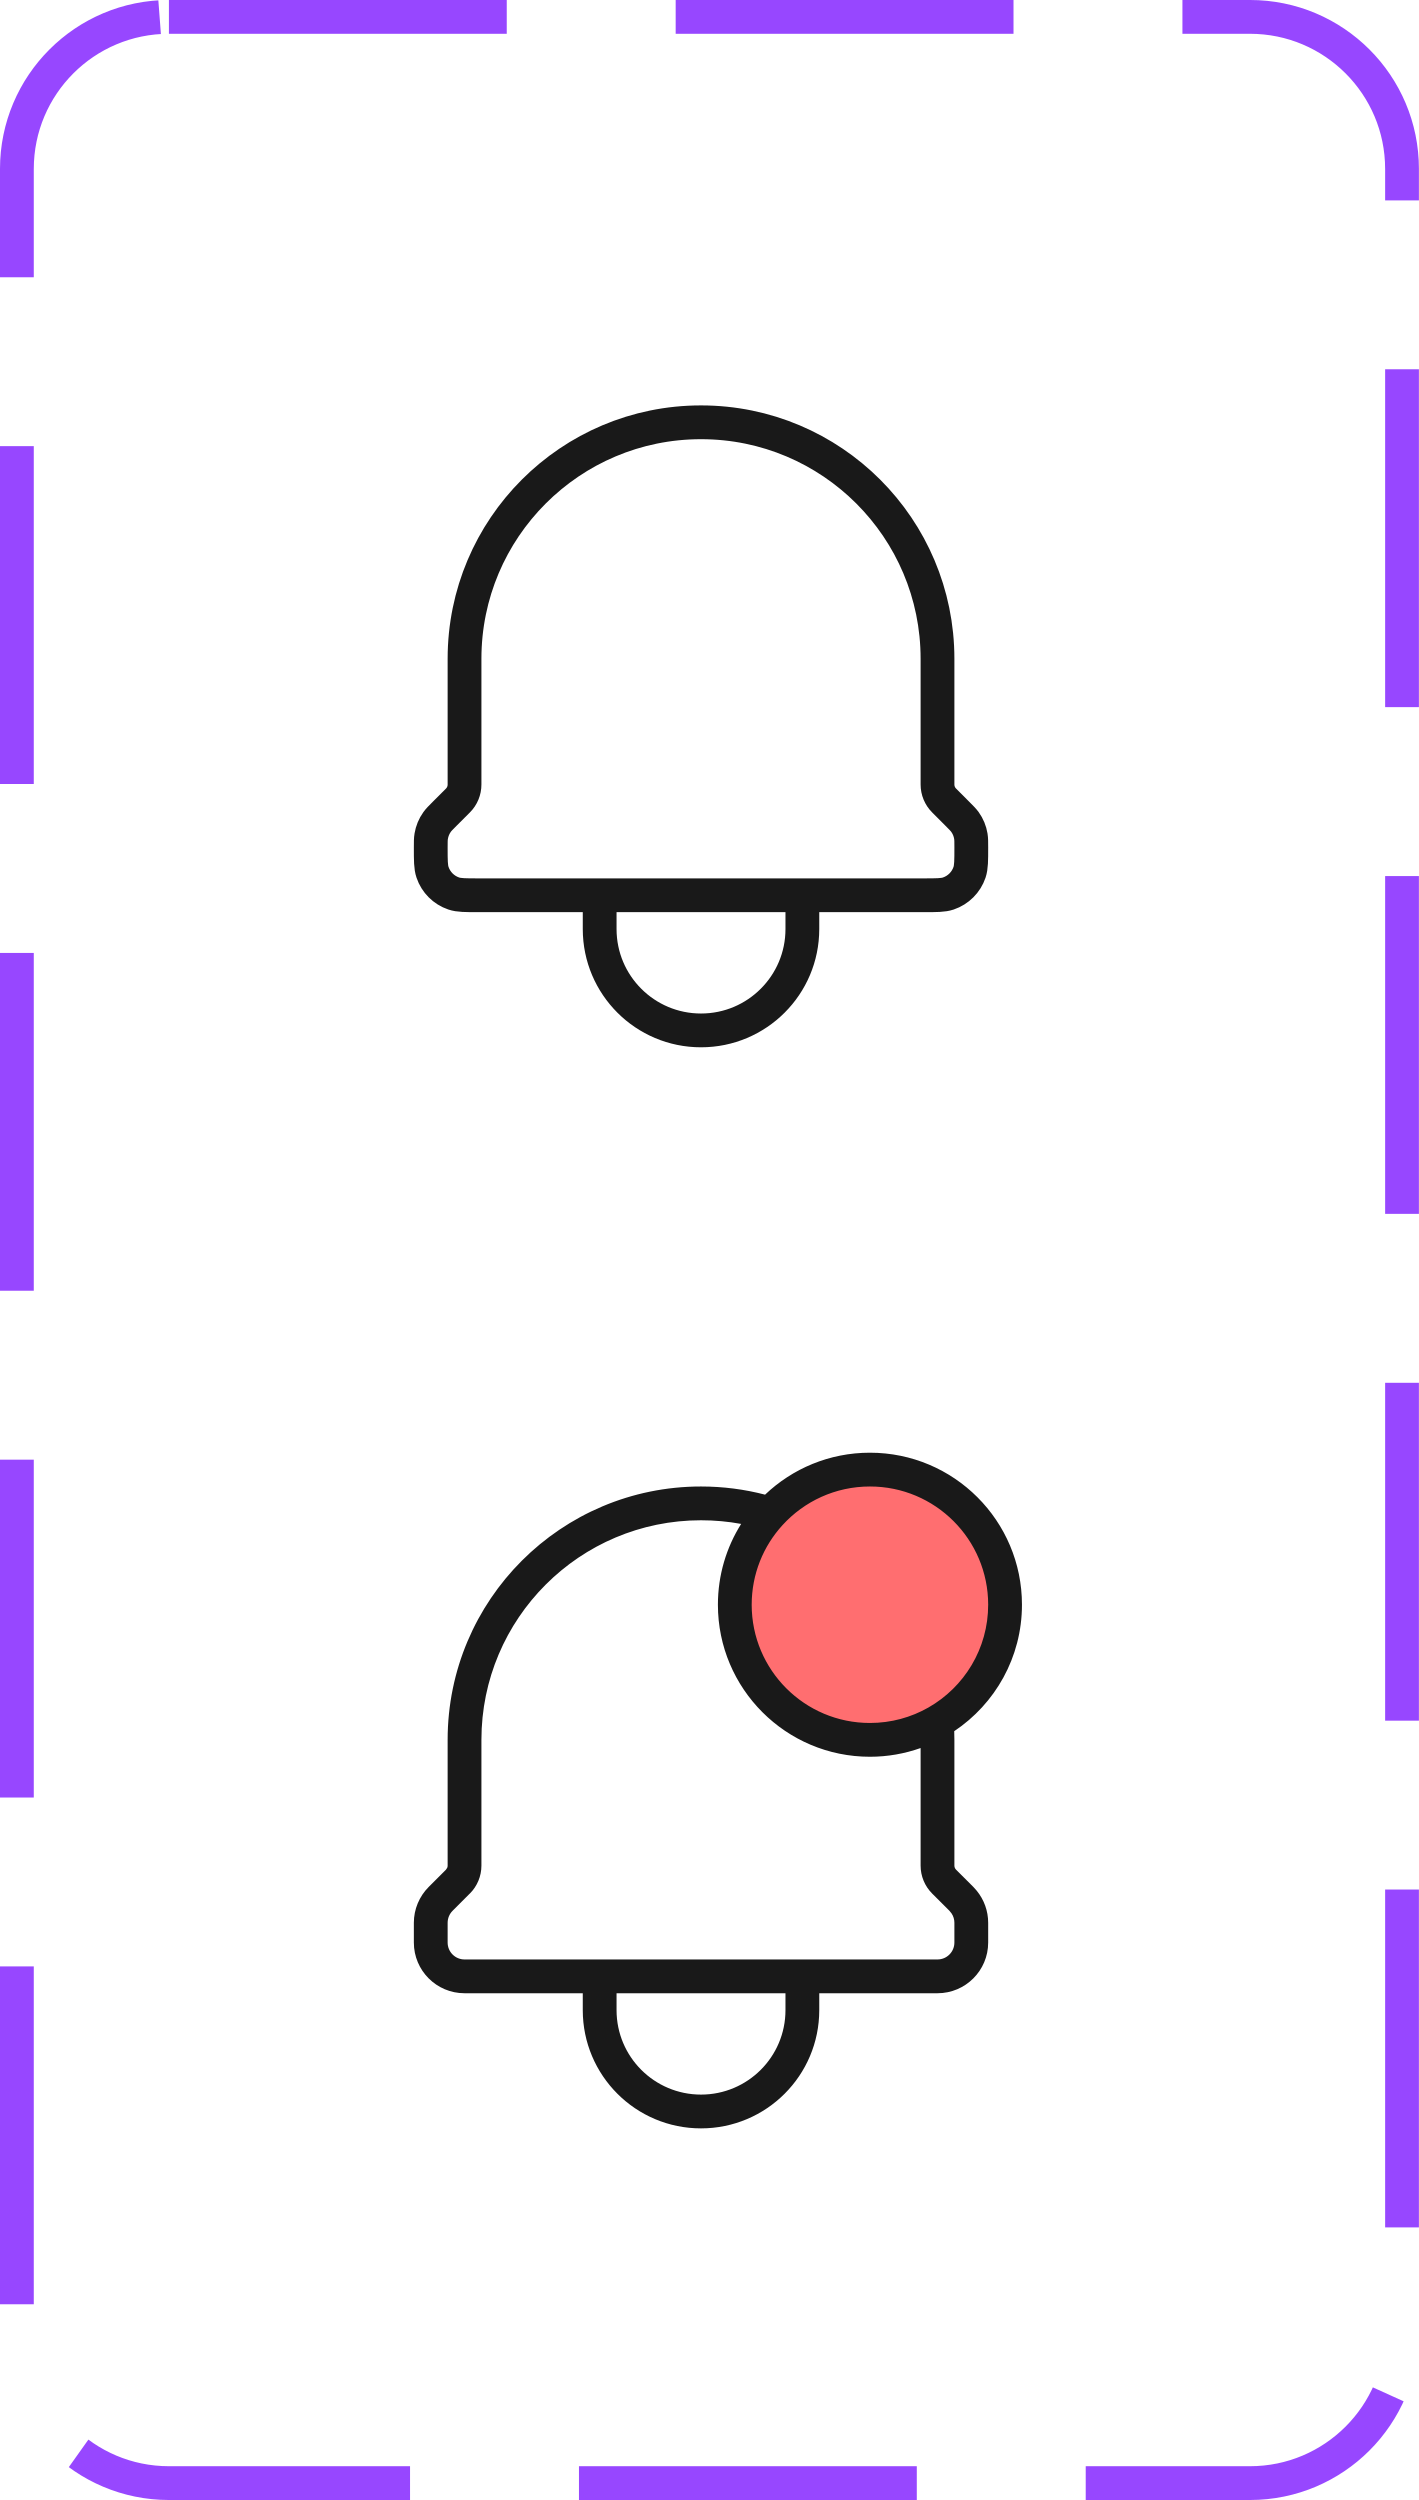
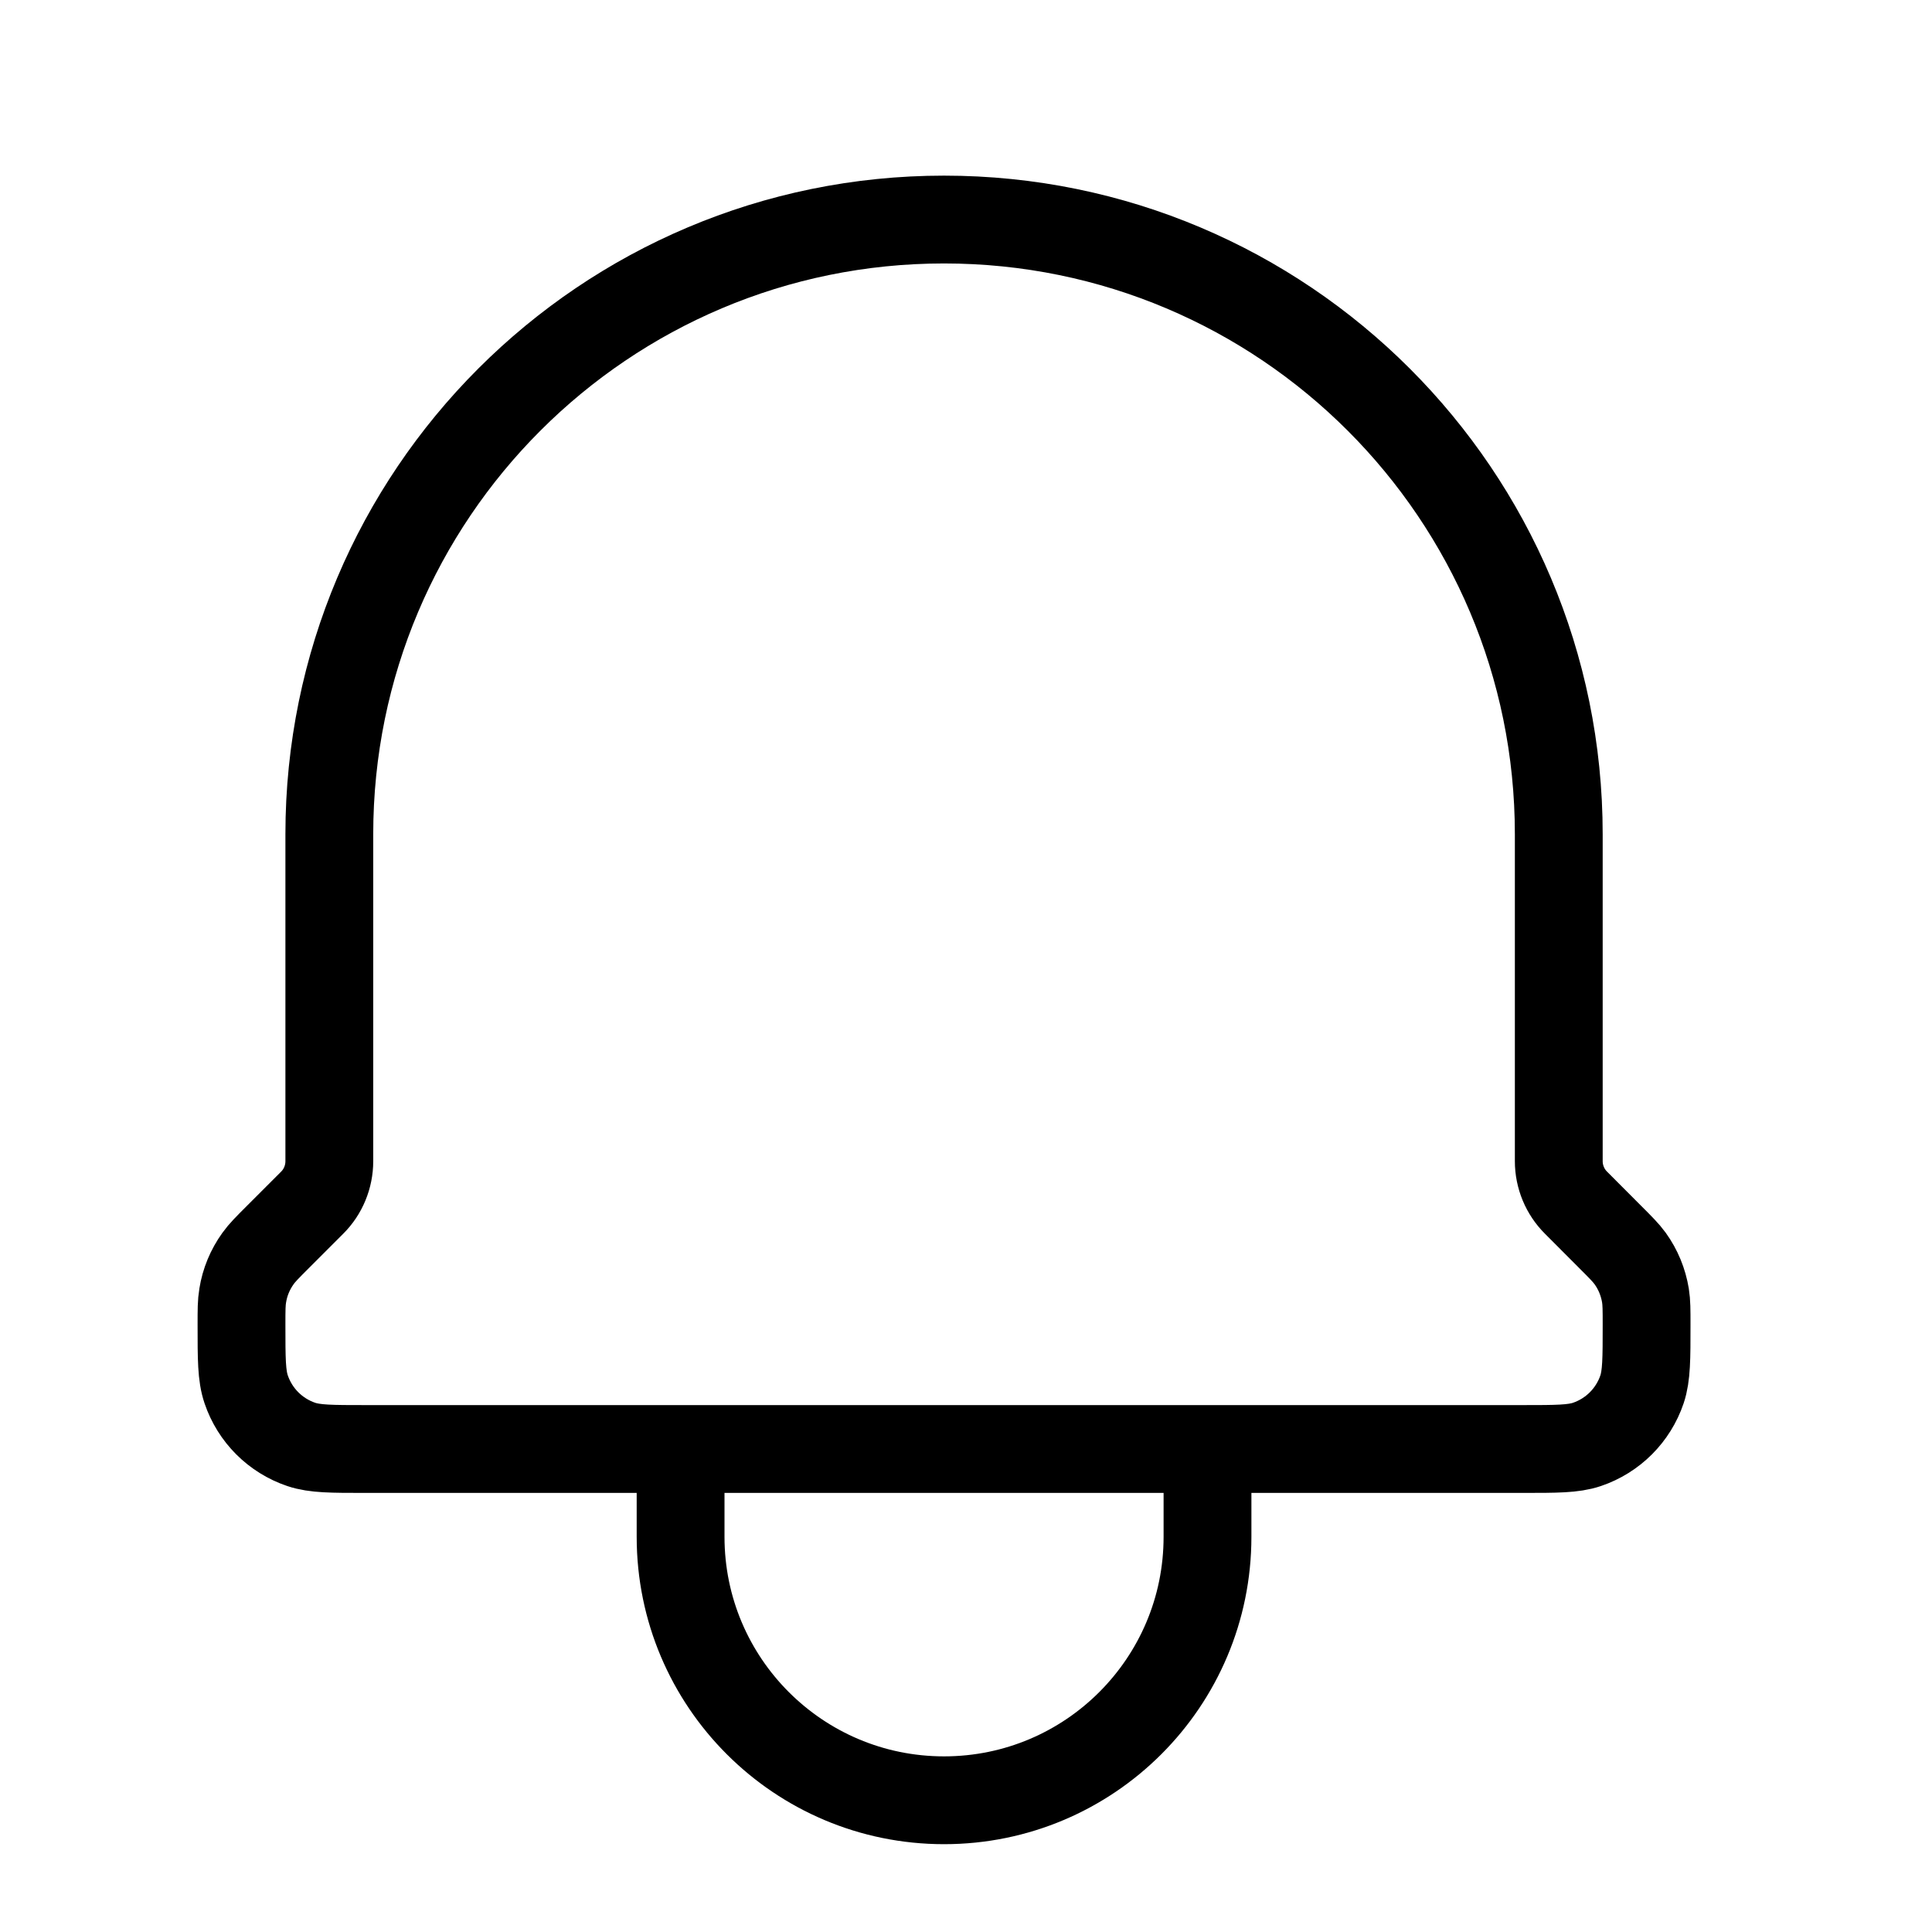
- <svg xmlns="http://www.w3.org/2000/svg" width="42" height="74" viewBox="0 0 42 74" fill="none">
-   <rect x="0.5" y="0.5" width="41" height="73" rx="4.5" stroke="#9747FF" stroke-dasharray="10 5" />
-   <path d="M23.75 26.5V27.5C23.75 29.157 22.407 30.5 20.75 30.5C19.093 30.5 17.75 29.157 17.75 27.5V26.5M23.75 26.5H17.75M23.75 26.5H27.341C27.723 26.5 27.916 26.5 28.07 26.448C28.366 26.348 28.598 26.116 28.698 25.82C28.75 25.664 28.75 25.471 28.75 25.086C28.75 24.917 28.75 24.833 28.737 24.752C28.712 24.6 28.653 24.456 28.563 24.331C28.515 24.265 28.455 24.205 28.336 24.086L27.947 23.696C27.821 23.571 27.75 23.4 27.75 23.222V19.5C27.75 15.634 24.616 12.5 20.75 12.5C16.884 12.5 13.75 15.634 13.75 19.5V23.222C13.75 23.4 13.68 23.571 13.554 23.696L13.164 24.086C13.045 24.205 12.985 24.265 12.938 24.331C12.848 24.456 12.789 24.6 12.764 24.752C12.75 24.833 12.75 24.917 12.75 25.086C12.75 25.471 12.75 25.664 12.803 25.82C12.903 26.116 13.135 26.348 13.431 26.448C13.586 26.5 13.777 26.5 14.16 26.5H17.75" stroke="#191919" stroke-linecap="round" stroke-linejoin="round" />
-   <path d="M29.742 47.5C29.742 49.709 27.951 51.5 25.742 51.5C23.533 51.5 21.742 49.709 21.742 47.5C21.742 45.291 23.533 43.5 25.742 43.5C27.951 43.5 29.742 45.291 29.742 47.5Z" fill="#FF6E70" />
-   <path d="M25.75 43C28.235 43 30.25 45.015 30.25 47.5C30.25 49.062 29.452 50.437 28.245 51.243C28.248 51.329 28.25 51.414 28.25 51.5V55.223C28.25 55.268 28.268 55.311 28.3 55.343L28.811 55.853L28.91 55.964C29.129 56.231 29.25 56.566 29.25 56.914V57.5C29.25 58.328 28.578 59 27.75 59H24.25V59.5C24.25 61.433 22.683 63 20.75 63C18.817 63 17.25 61.433 17.25 59.5V59H13.75C12.921 59 12.25 58.328 12.25 57.5V56.914C12.25 56.516 12.409 56.135 12.69 55.853L13.2 55.343L13.237 55.287C13.246 55.267 13.25 55.245 13.25 55.223V51.5C13.25 47.358 16.608 44 20.75 44C21.405 44 22.04 44.084 22.646 44.242C23.453 43.473 24.547 43 25.75 43ZM18.25 59.5C18.25 60.881 19.369 62 20.75 62C22.131 62 23.25 60.881 23.25 59.5V59H18.25V59.5ZM20.75 45C17.16 45 14.25 47.91 14.25 51.5V55.223C14.25 55.533 14.126 55.831 13.907 56.05L13.906 56.049L13.396 56.56C13.302 56.655 13.25 56.782 13.25 56.914V57.5C13.25 57.776 13.474 58 13.75 58H27.75C28.026 58 28.25 57.776 28.25 57.5V56.914C28.25 56.815 28.221 56.718 28.166 56.637L28.104 56.56L27.593 56.05C27.373 55.83 27.25 55.533 27.25 55.223V51.742C26.78 51.908 26.276 52 25.75 52C23.265 52 21.25 49.985 21.25 47.5C21.25 46.621 21.502 45.801 21.938 45.108C21.553 45.037 21.156 45 20.75 45ZM25.75 44C24.726 44 23.806 44.439 23.165 45.141C22.596 45.763 22.25 46.591 22.25 47.5C22.25 49.433 23.817 51 25.75 51C26.381 51 26.972 50.833 27.482 50.542C28.539 49.939 29.25 48.802 29.25 47.5C29.25 45.567 27.683 44 25.75 44Z" fill="#191919" />
+ <svg xmlns="http://www.w3.org/2000/svg" width="22" height="22" viewBox="0 0 22 22" fill="none">
+   <path d="M13.75 16.5V17.5C13.75 19.157 12.407 20.5 10.75 20.5C9.093 20.5 7.75 19.157 7.75 17.5V16.5M13.75 16.5H7.75M13.75 16.5H17.341C17.723 16.5 17.916 16.5 18.07 16.448C18.366 16.348 18.598 16.116 18.698 15.82C18.75 15.664 18.75 15.472 18.75 15.086C18.75 14.917 18.75 14.833 18.737 14.752C18.712 14.6 18.653 14.456 18.563 14.331C18.515 14.265 18.455 14.205 18.336 14.086L17.947 13.696C17.821 13.571 17.75 13.4 17.75 13.222V9.5C17.75 5.634 14.616 2.5 10.75 2.5C6.884 2.5 3.75 5.634 3.75 9.5V13.222C3.75 13.4 3.68 13.571 3.554 13.696L3.164 14.086C3.045 14.205 2.985 14.265 2.938 14.331C2.848 14.456 2.788 14.6 2.764 14.752C2.75 14.833 2.75 14.917 2.75 15.086C2.75 15.472 2.75 15.664 2.803 15.82C2.903 16.116 3.135 16.348 3.431 16.448C3.586 16.5 3.777 16.5 4.16 16.5H7.75" stroke="currentColor" stroke-linecap="round" stroke-linejoin="round" />
</svg>
